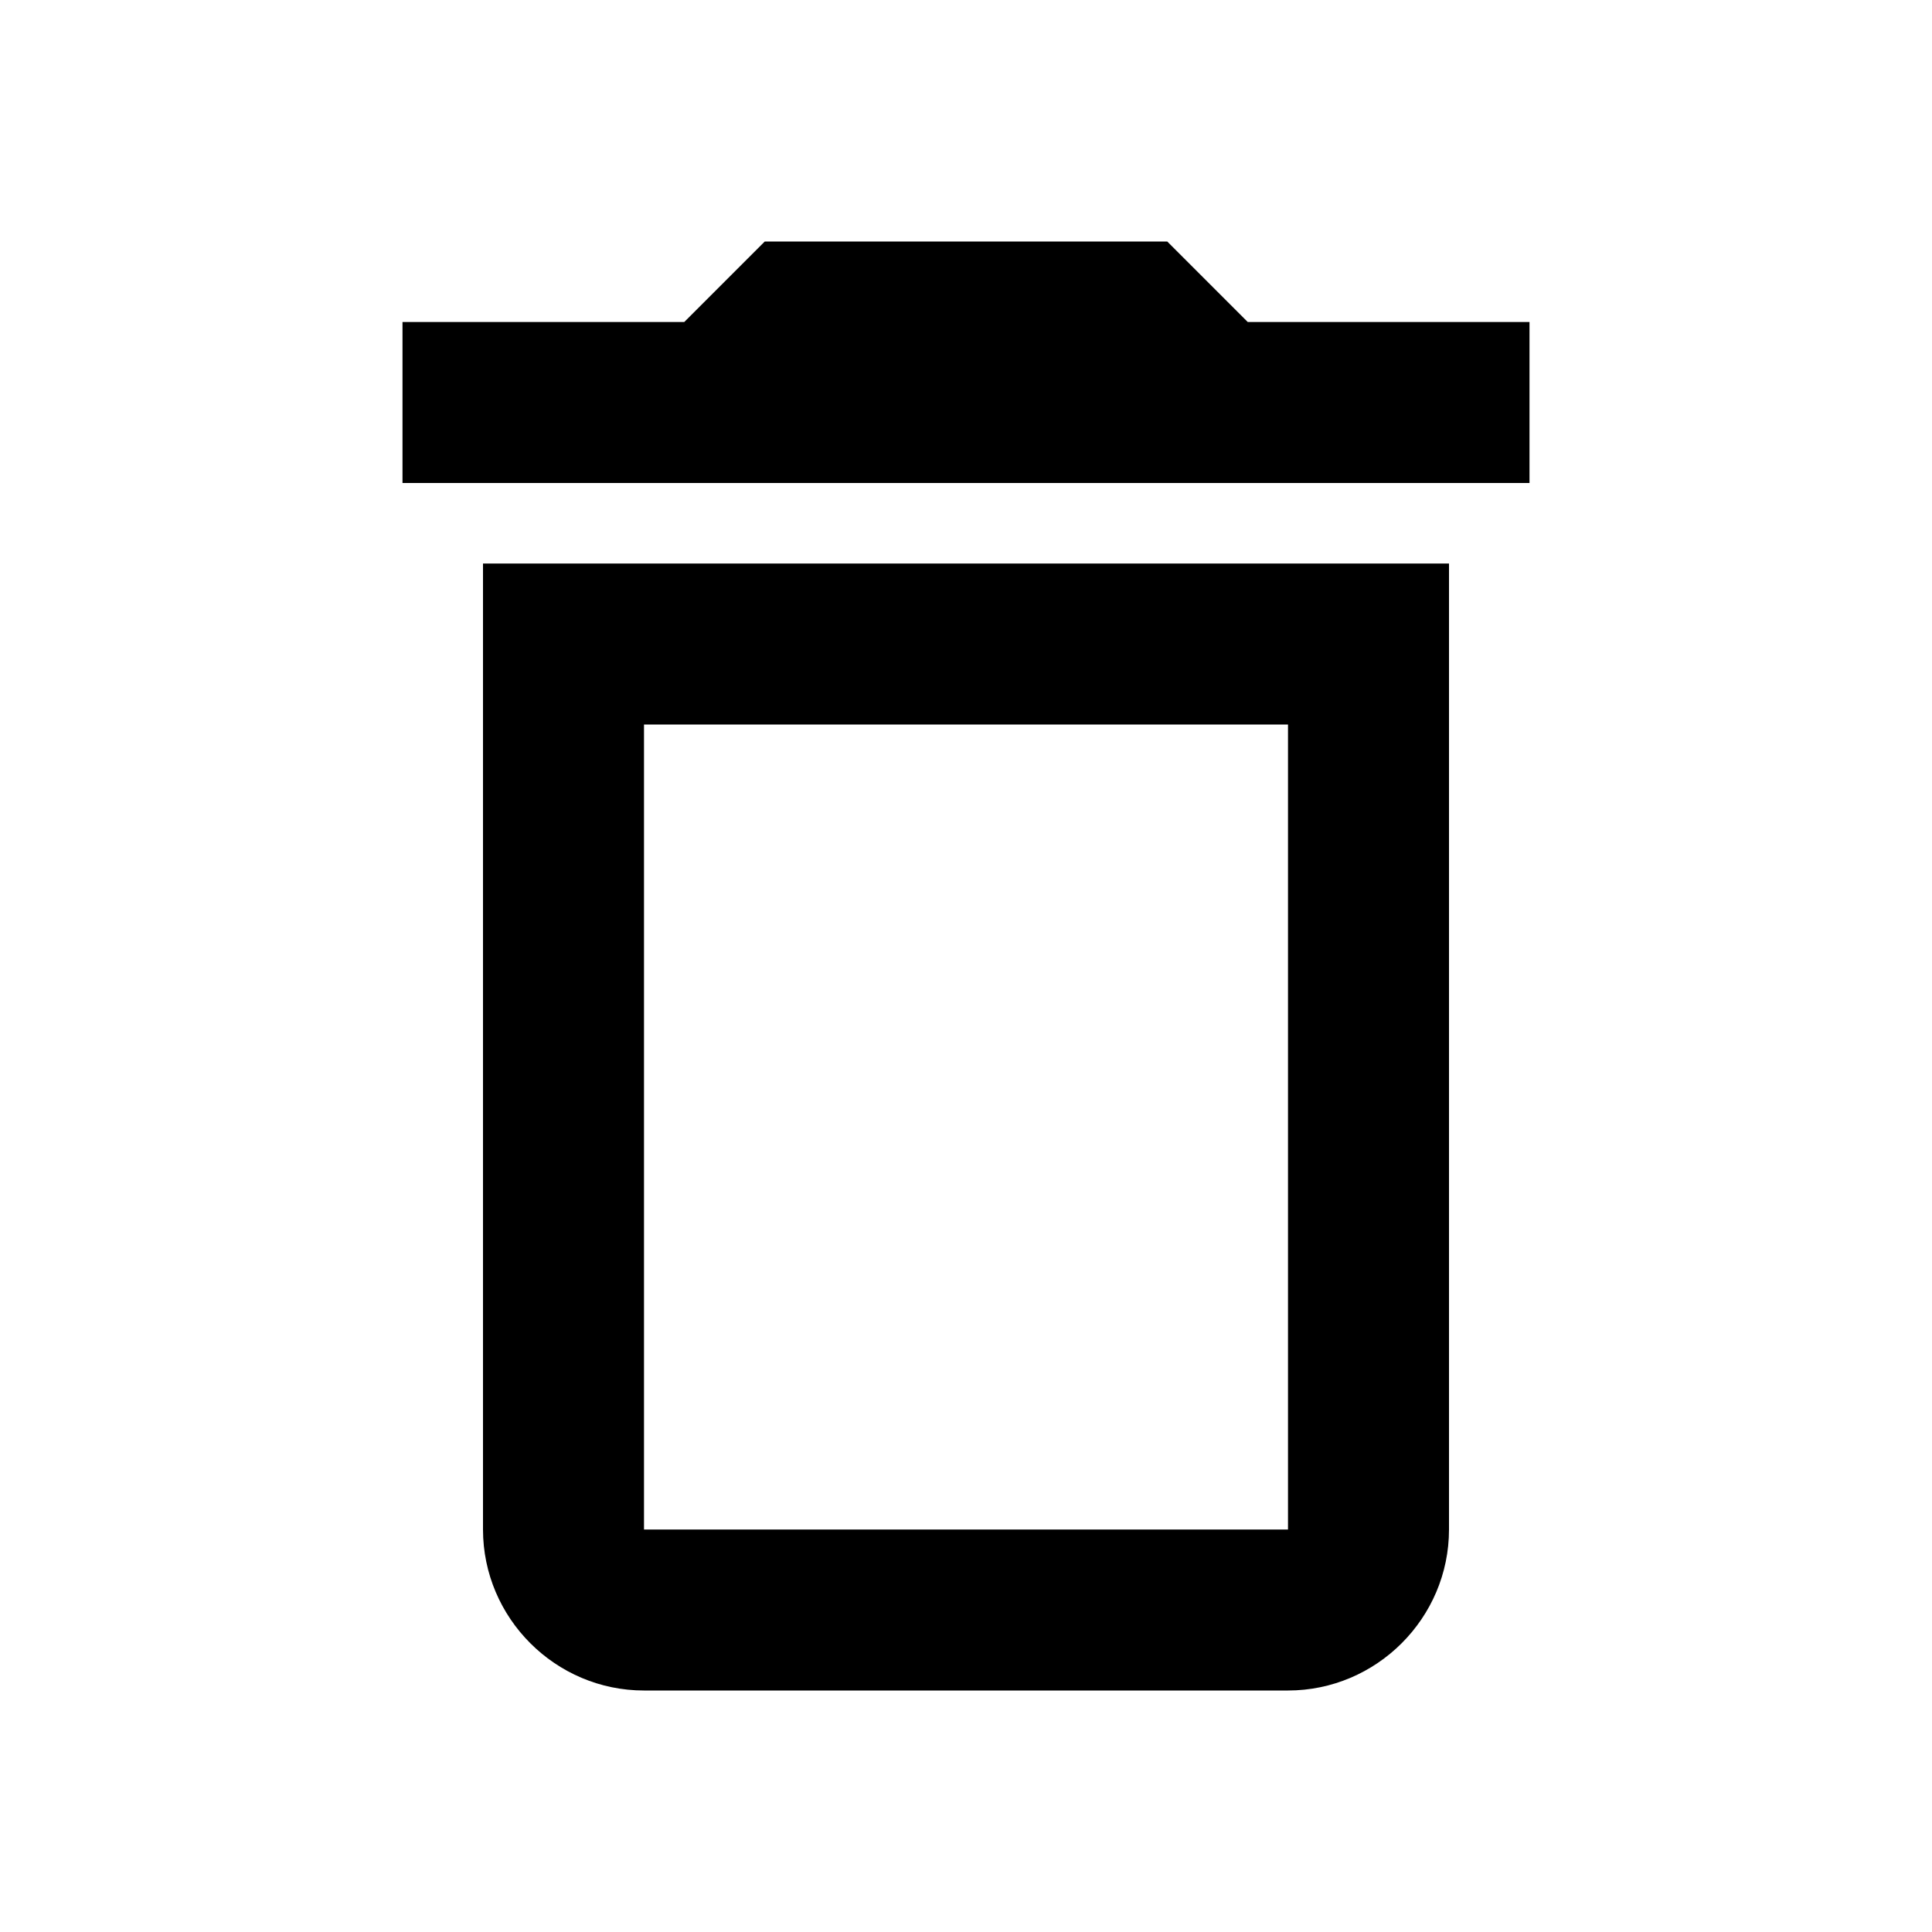
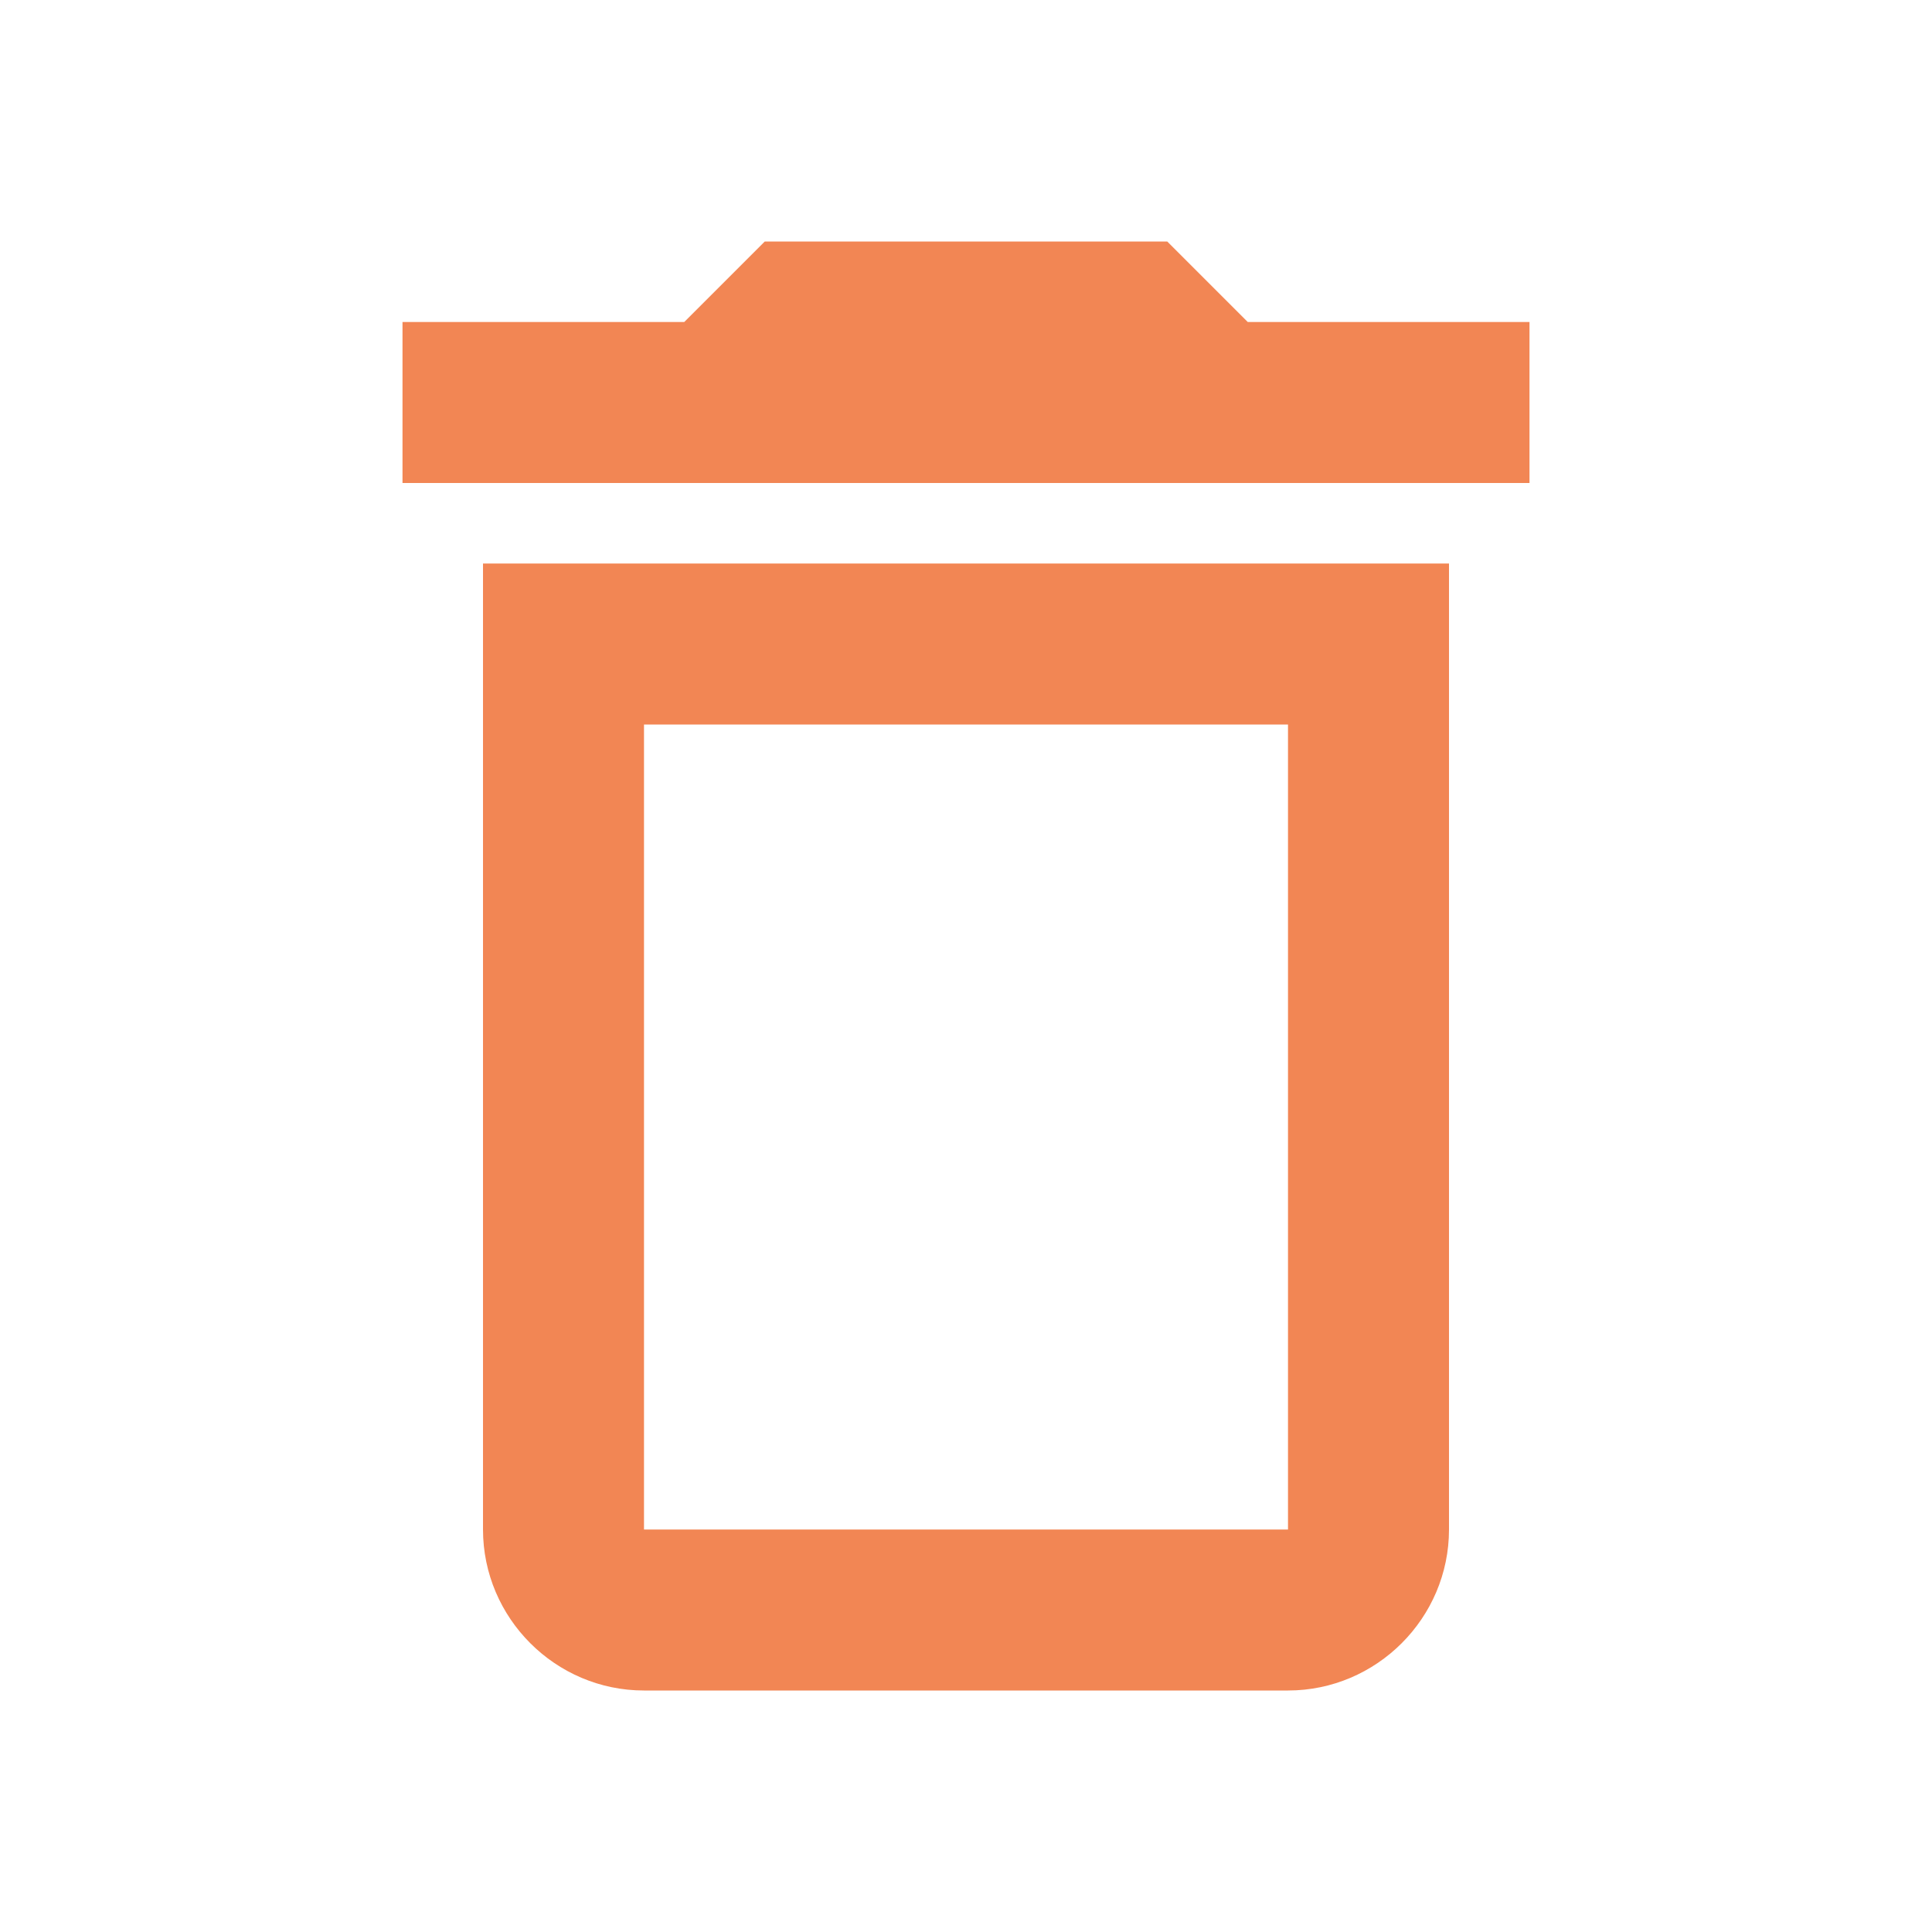
- <svg xmlns="http://www.w3.org/2000/svg" height="24px" viewBox="0 0 24 24" width="24px" fill="#000000">
+ <svg xmlns="http://www.w3.org/2000/svg" height="24px" viewBox="0 0 24 24" width="24px" fill="#F28654">
  <path d="M0 0h24v24H0V0z" fill="none" />
  <path d="M16 9v10H8V9h8m-1.5-6h-5l-1 1H5v2h14V4h-3.5l-1-1zM18 7H6v12c0 1.1.9 2 2 2h8c1.1 0 2-.9 2-2V7z" />
</svg>
